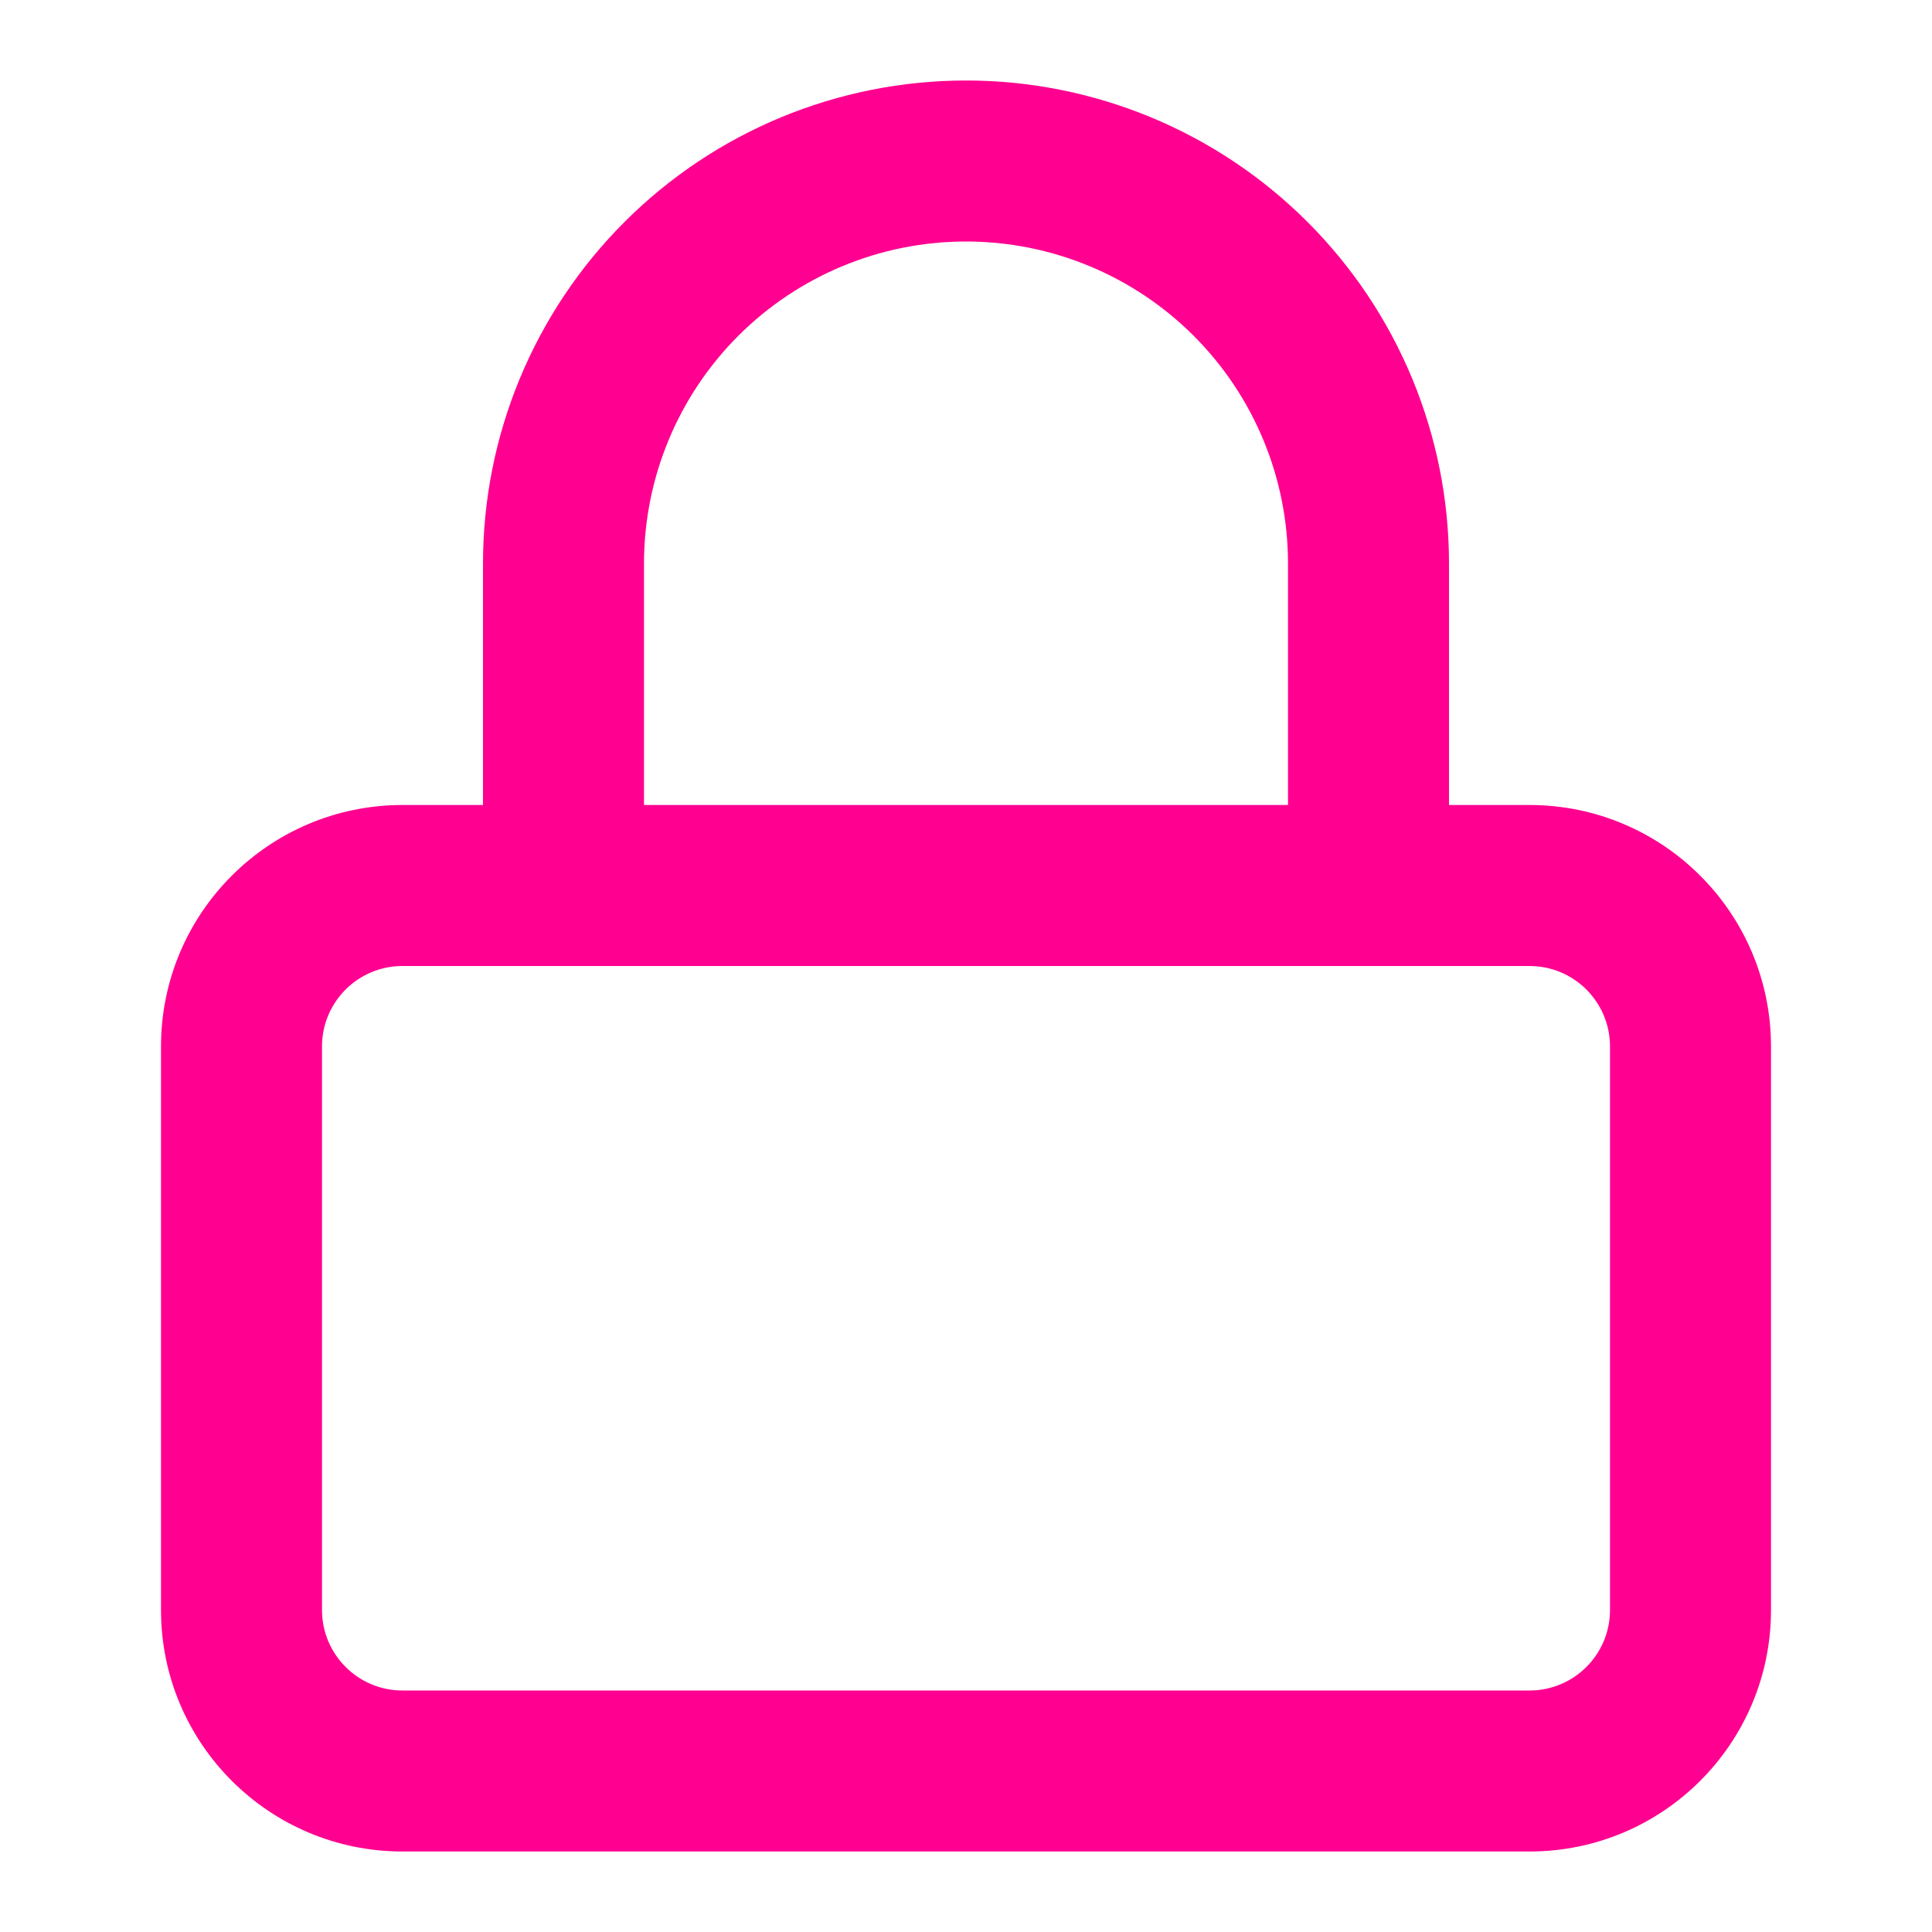
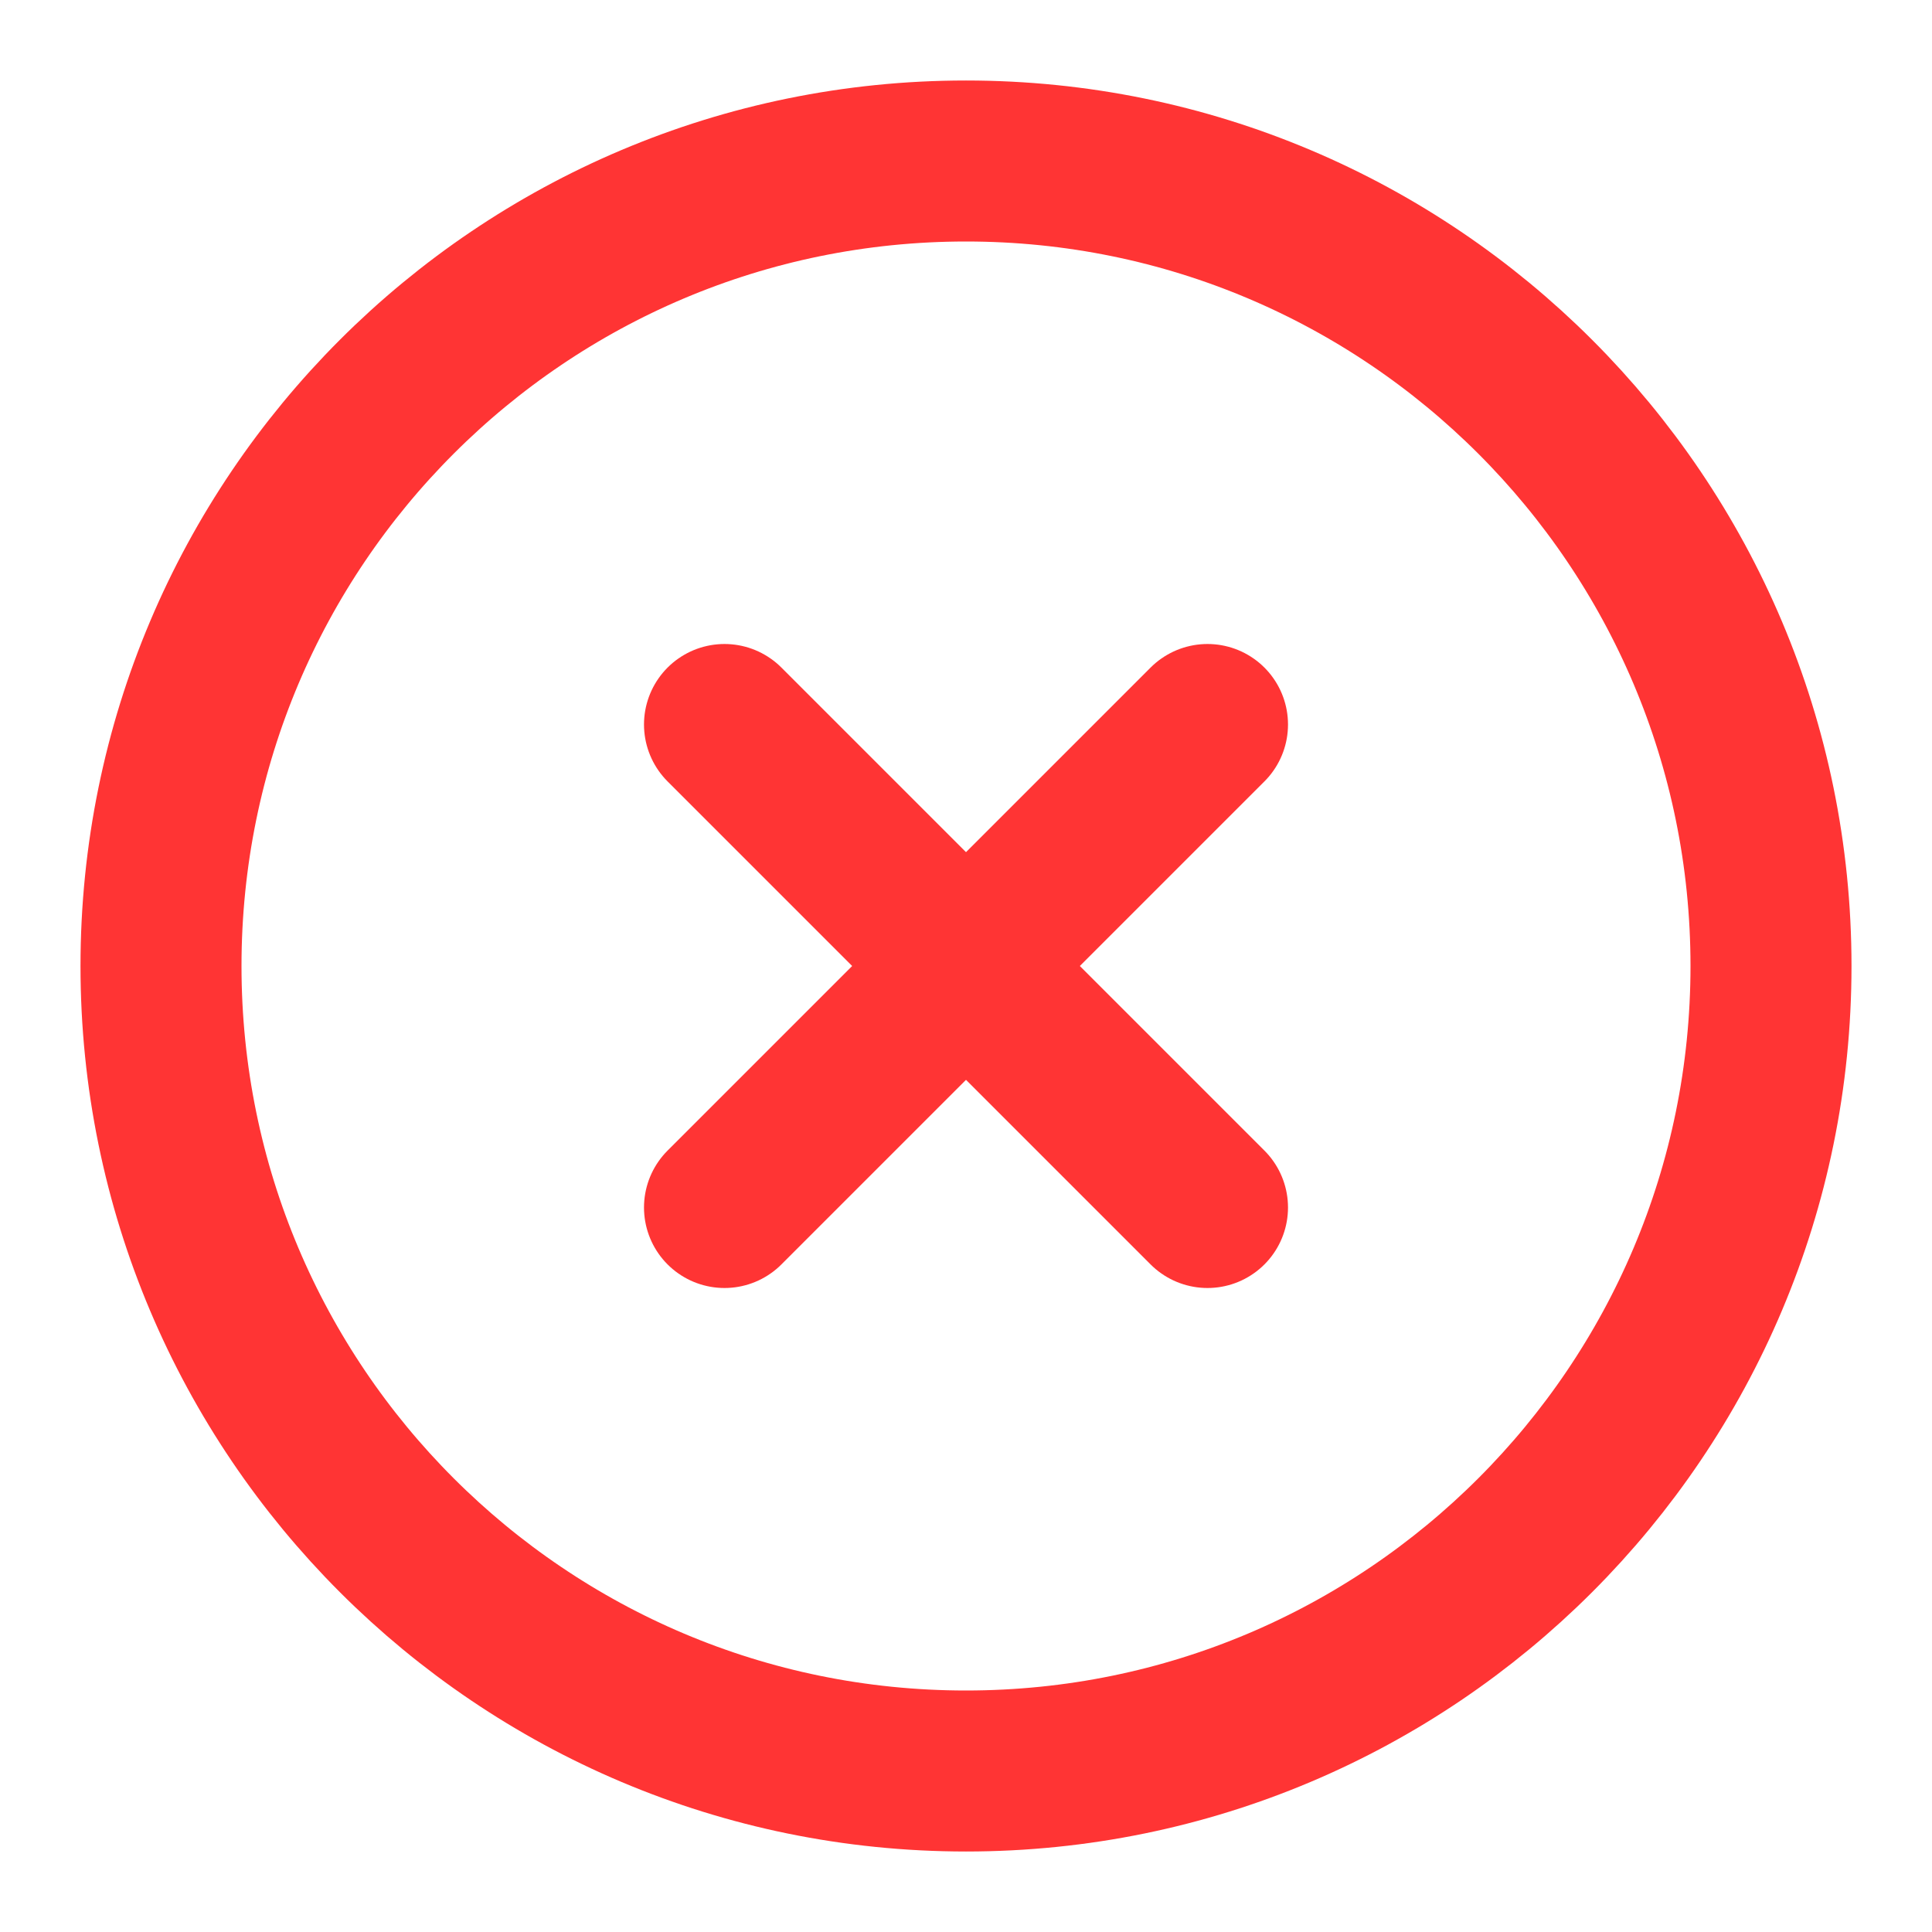
- <svg xmlns="http://www.w3.org/2000/svg" width="48" height="48" viewBox="0 0 48 48" fill="none">
-   <path fill-rule="evenodd" clip-rule="evenodd" d="M10 24C8.895 24 8 24.895 8 26V40C8 41.105 8.895 42 10 42H38C39.105 42 40 41.105 40 40V26C40 24.895 39.105 24 38 24H10ZM4 26C4 22.686 6.686 20 10 20H38C41.314 20 44 22.686 44 26V40C44 43.314 41.314 46 38 46H10C6.686 46 4 43.314 4 40V26Z" fill="#FF0090" />
-   <path fill-rule="evenodd" clip-rule="evenodd" d="M24 6C21.878 6 19.843 6.843 18.343 8.343C16.843 9.843 16 11.878 16 14V22C16 23.105 15.105 24 14 24C12.895 24 12 23.105 12 22V14C12 10.817 13.264 7.765 15.515 5.515C17.765 3.264 20.817 2 24 2C27.183 2 30.235 3.264 32.485 5.515C34.736 7.765 36 10.817 36 14V22C36 23.105 35.105 24 34 24C32.895 24 32 23.105 32 22V14C32 11.878 31.157 9.843 29.657 8.343C28.157 6.843 26.122 6 24 6Z" fill="#FF0090" />
+ <svg xmlns="http://www.w3.org/2000/svg" width="72" height="72" viewBox="0 0 72 72" fill="none">
+   <path d="M36 66C52.569 66 66 52.569 66 36C66 19.431 52.569 6 36 6C19.431 6 6 19.431 6 36C6 52.569 19.431 66 36 66Z" stroke="#FF3434" stroke-width="6" stroke-linecap="round" stroke-linejoin="round" />
+   <path d="M45 27L27 45" stroke="#FF3434" stroke-width="6" stroke-linecap="round" stroke-linejoin="round" />
+   <path d="M27 27L45 45" stroke="#FF3434" stroke-width="6" stroke-linecap="round" stroke-linejoin="round" />
</svg>
